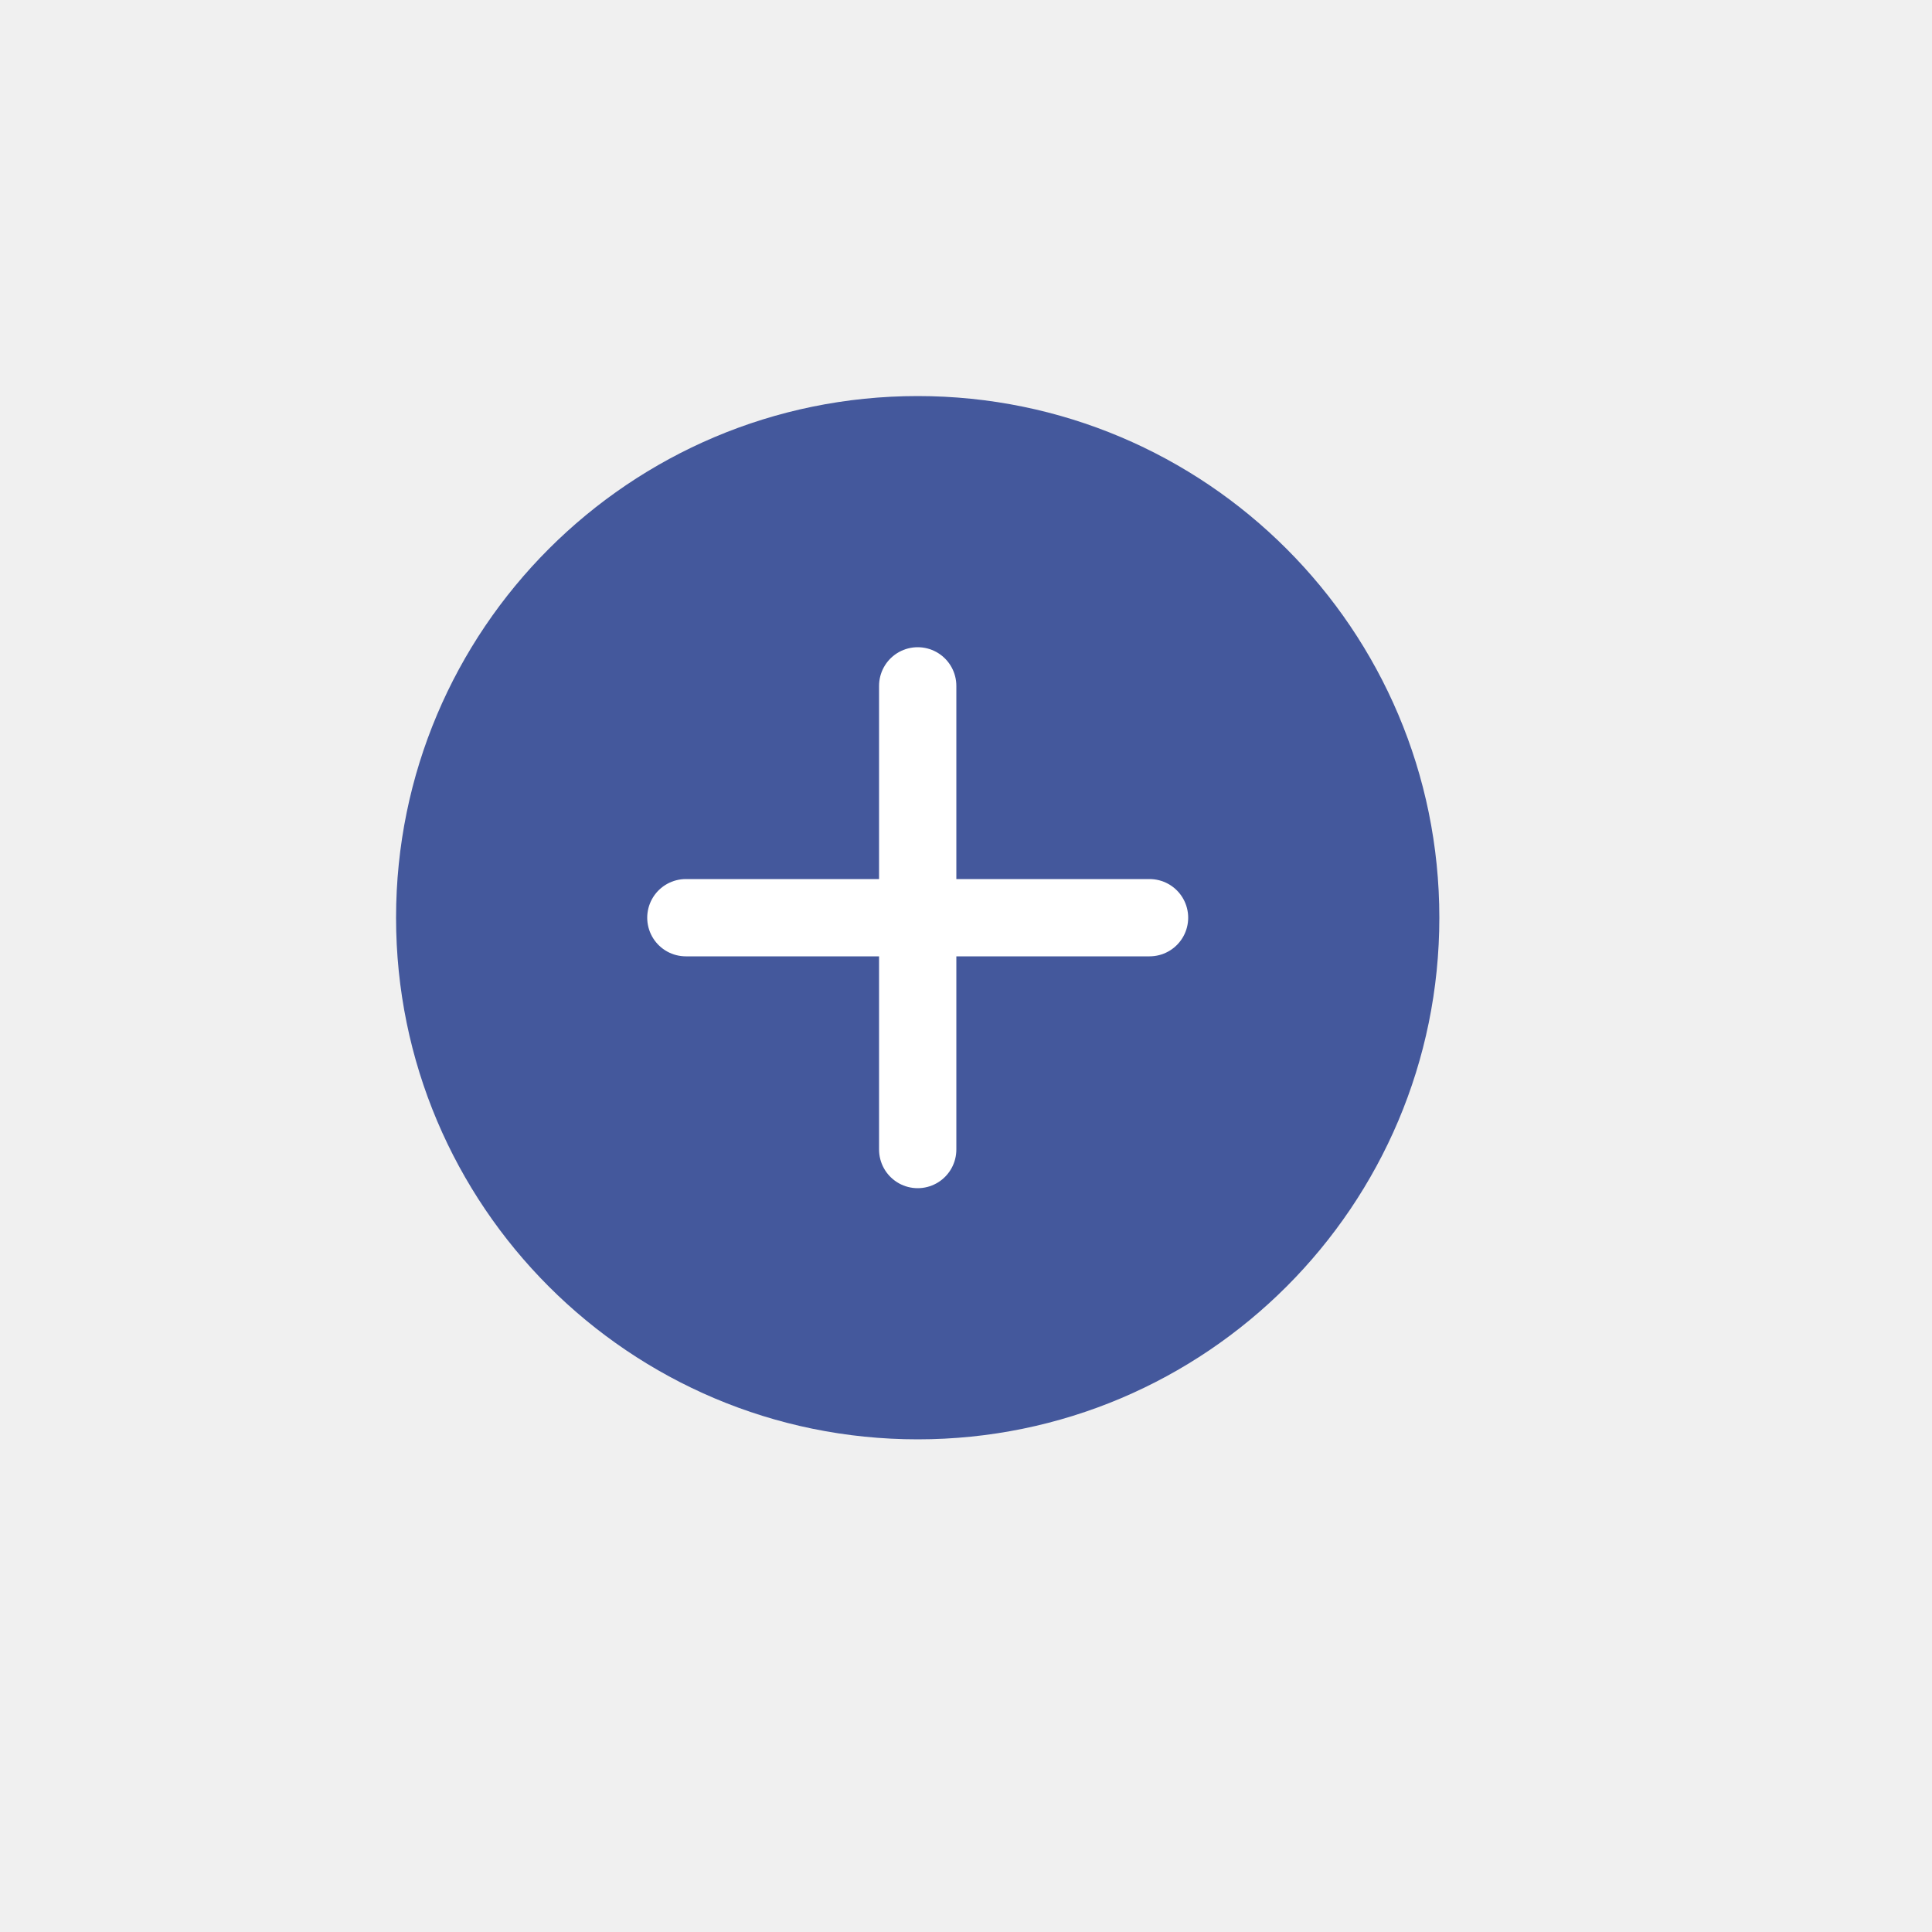
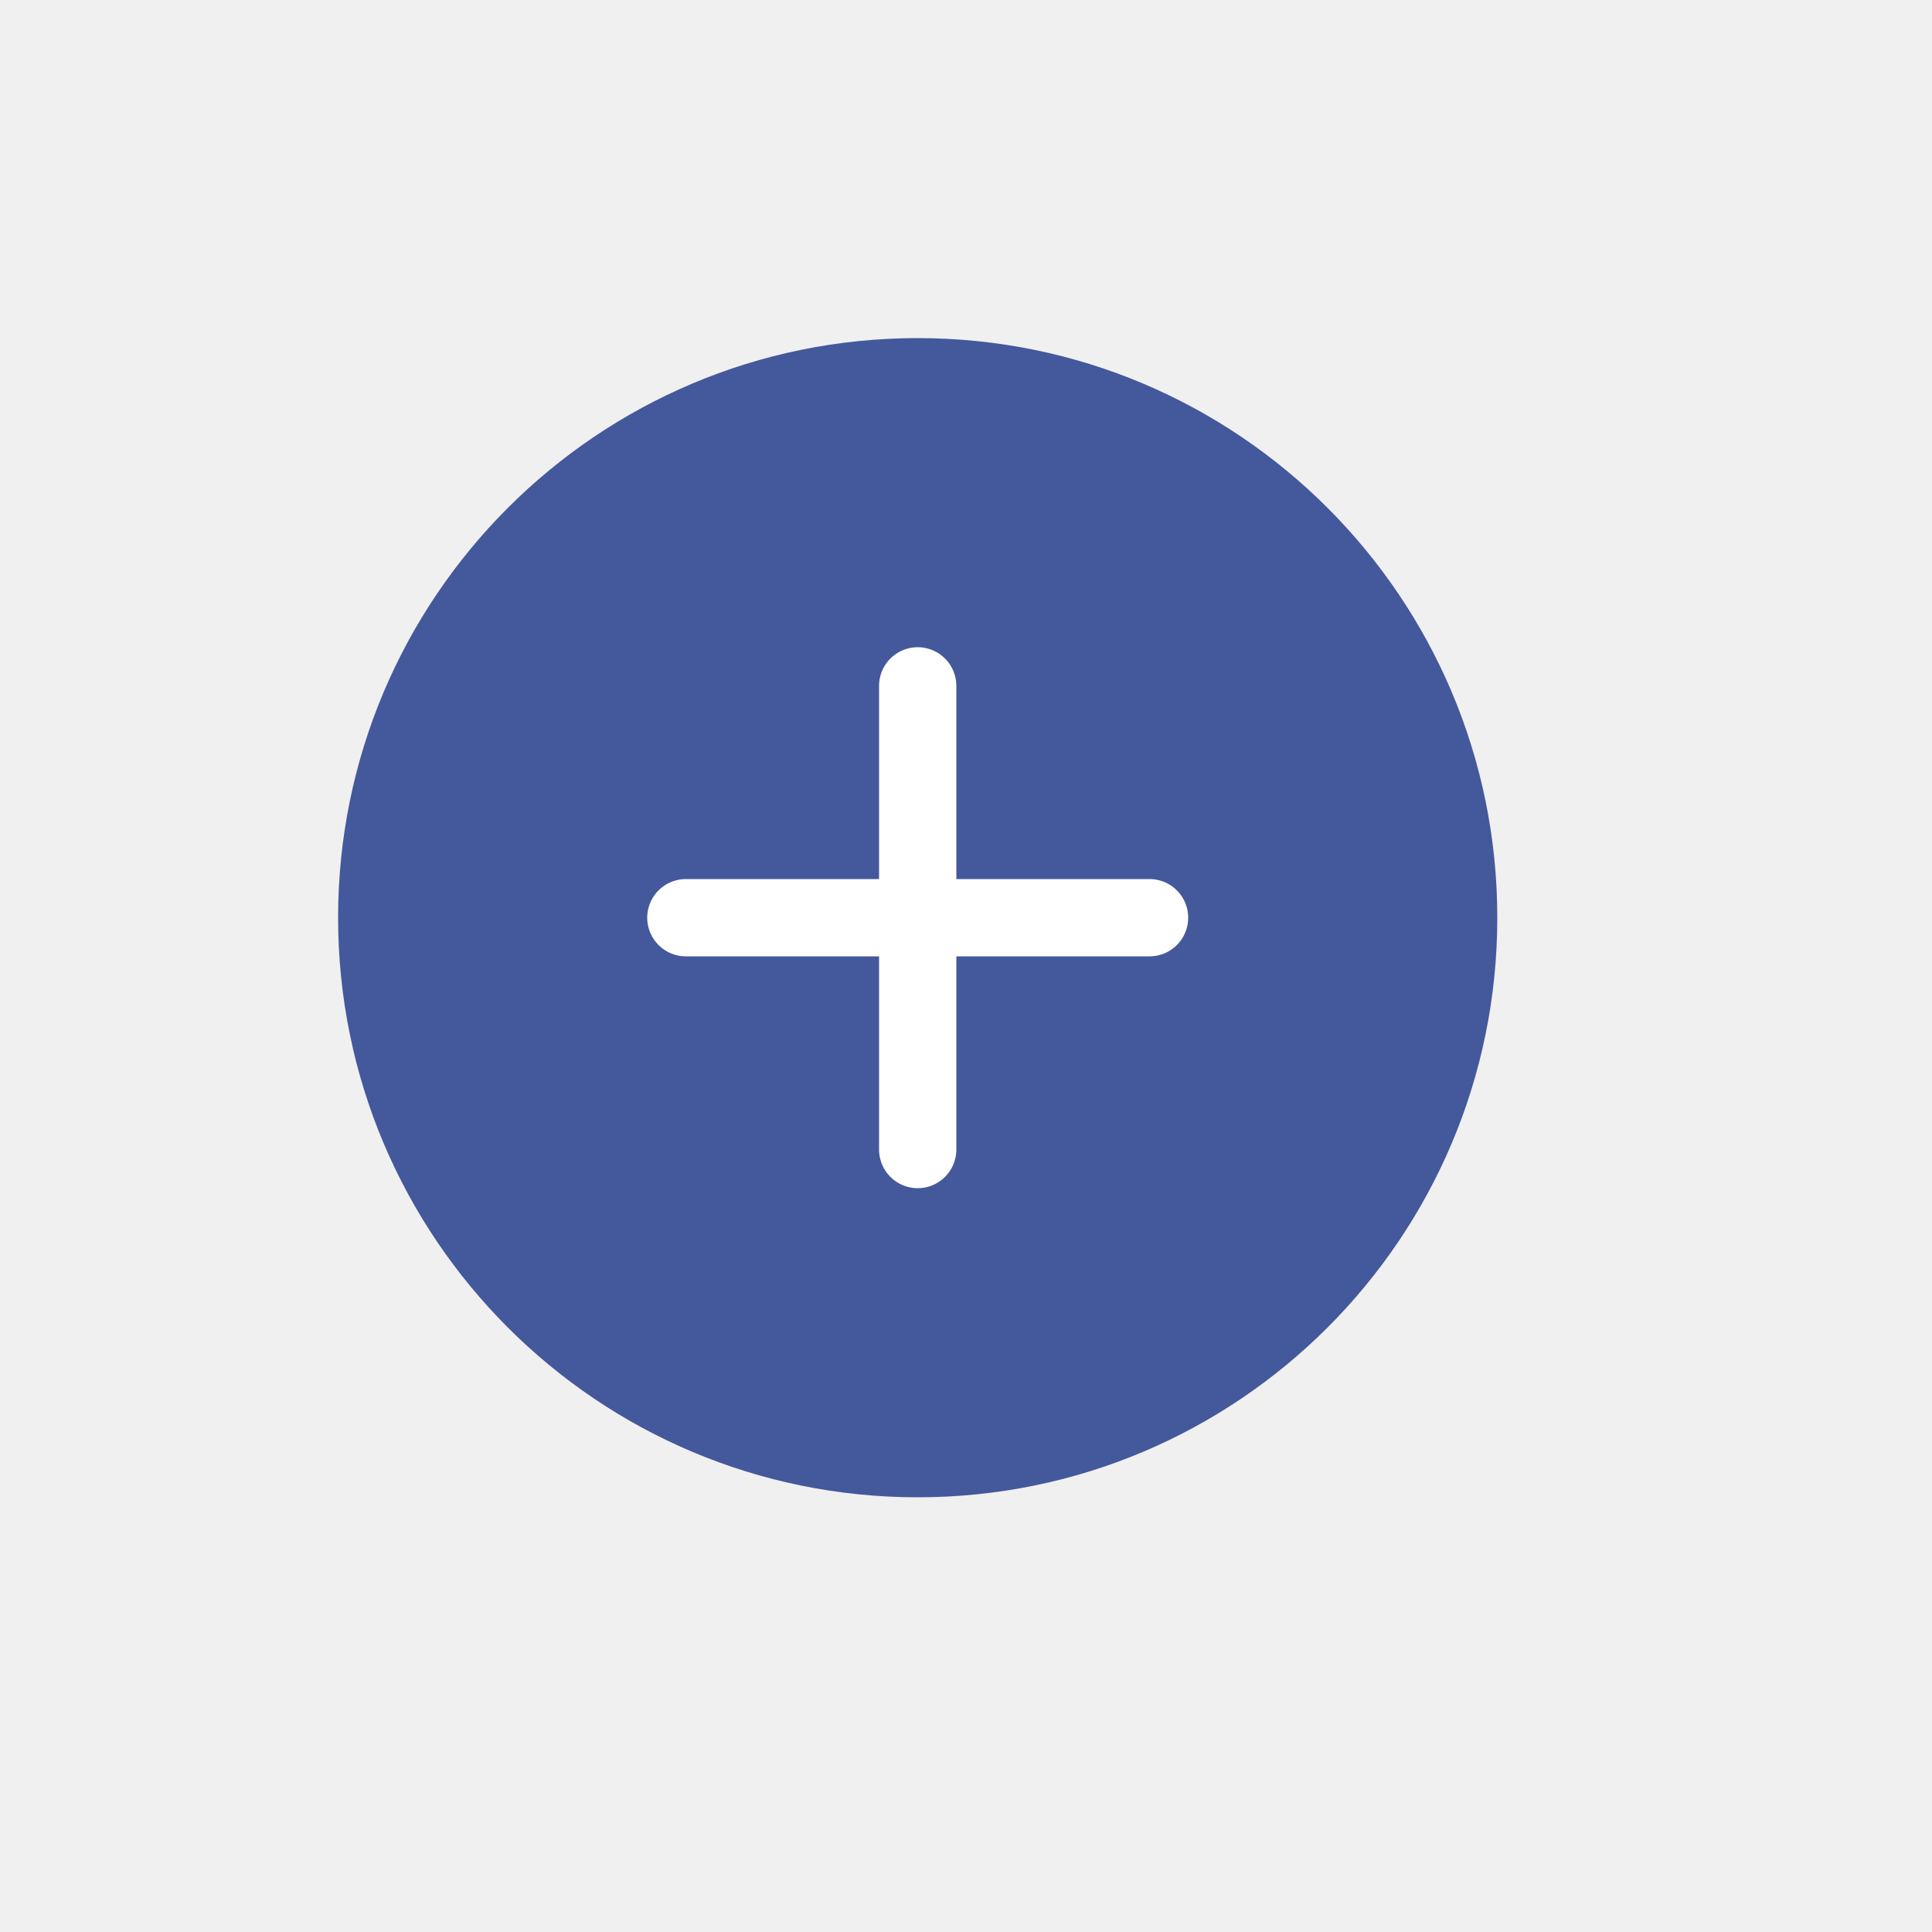
<svg xmlns="http://www.w3.org/2000/svg" viewBox="0 0 80 80" fill="none">
  <g transform="translate(6 6) scale(0.8)">
-     <circle cx="40" cy="40" r="27" fill="#44589cff" />
+     <circle cx="40" cy="40" r="30" fill="#44589cff" />
    <path d="M40 28v24M28 40h24" stroke="#ffffff" stroke-width="4" stroke-linecap="round" />
  </g>
</svg>
